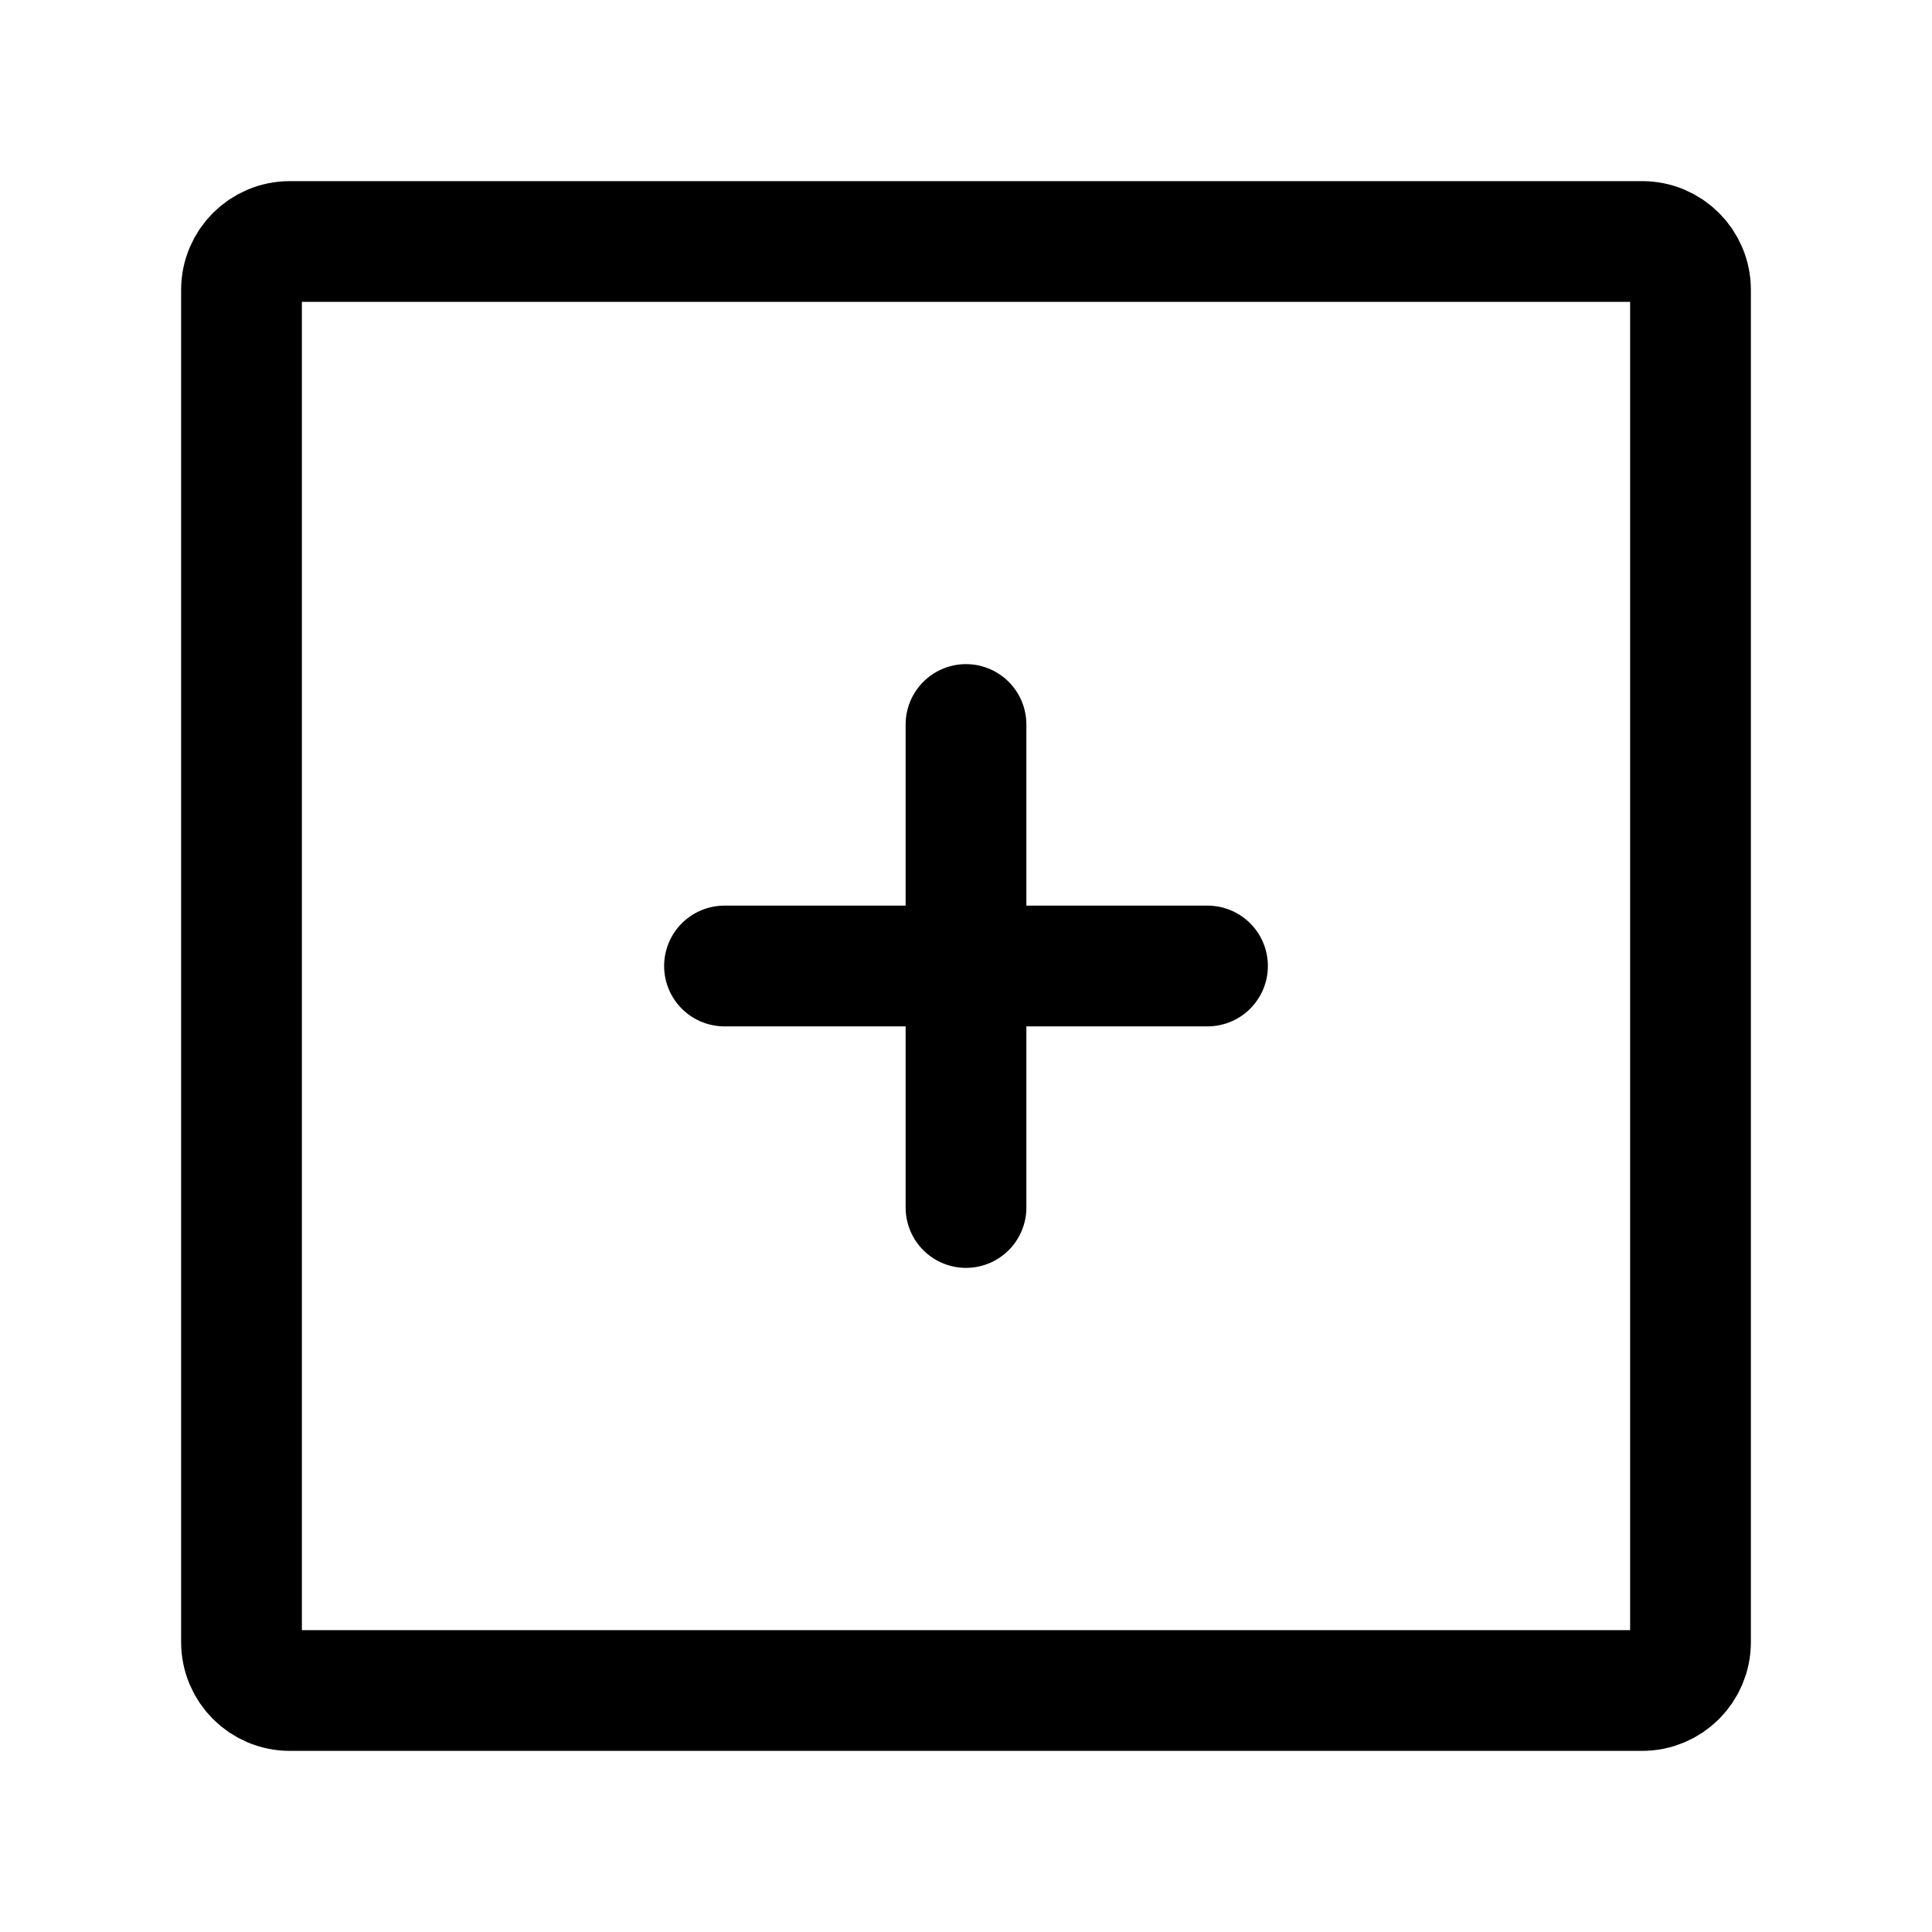
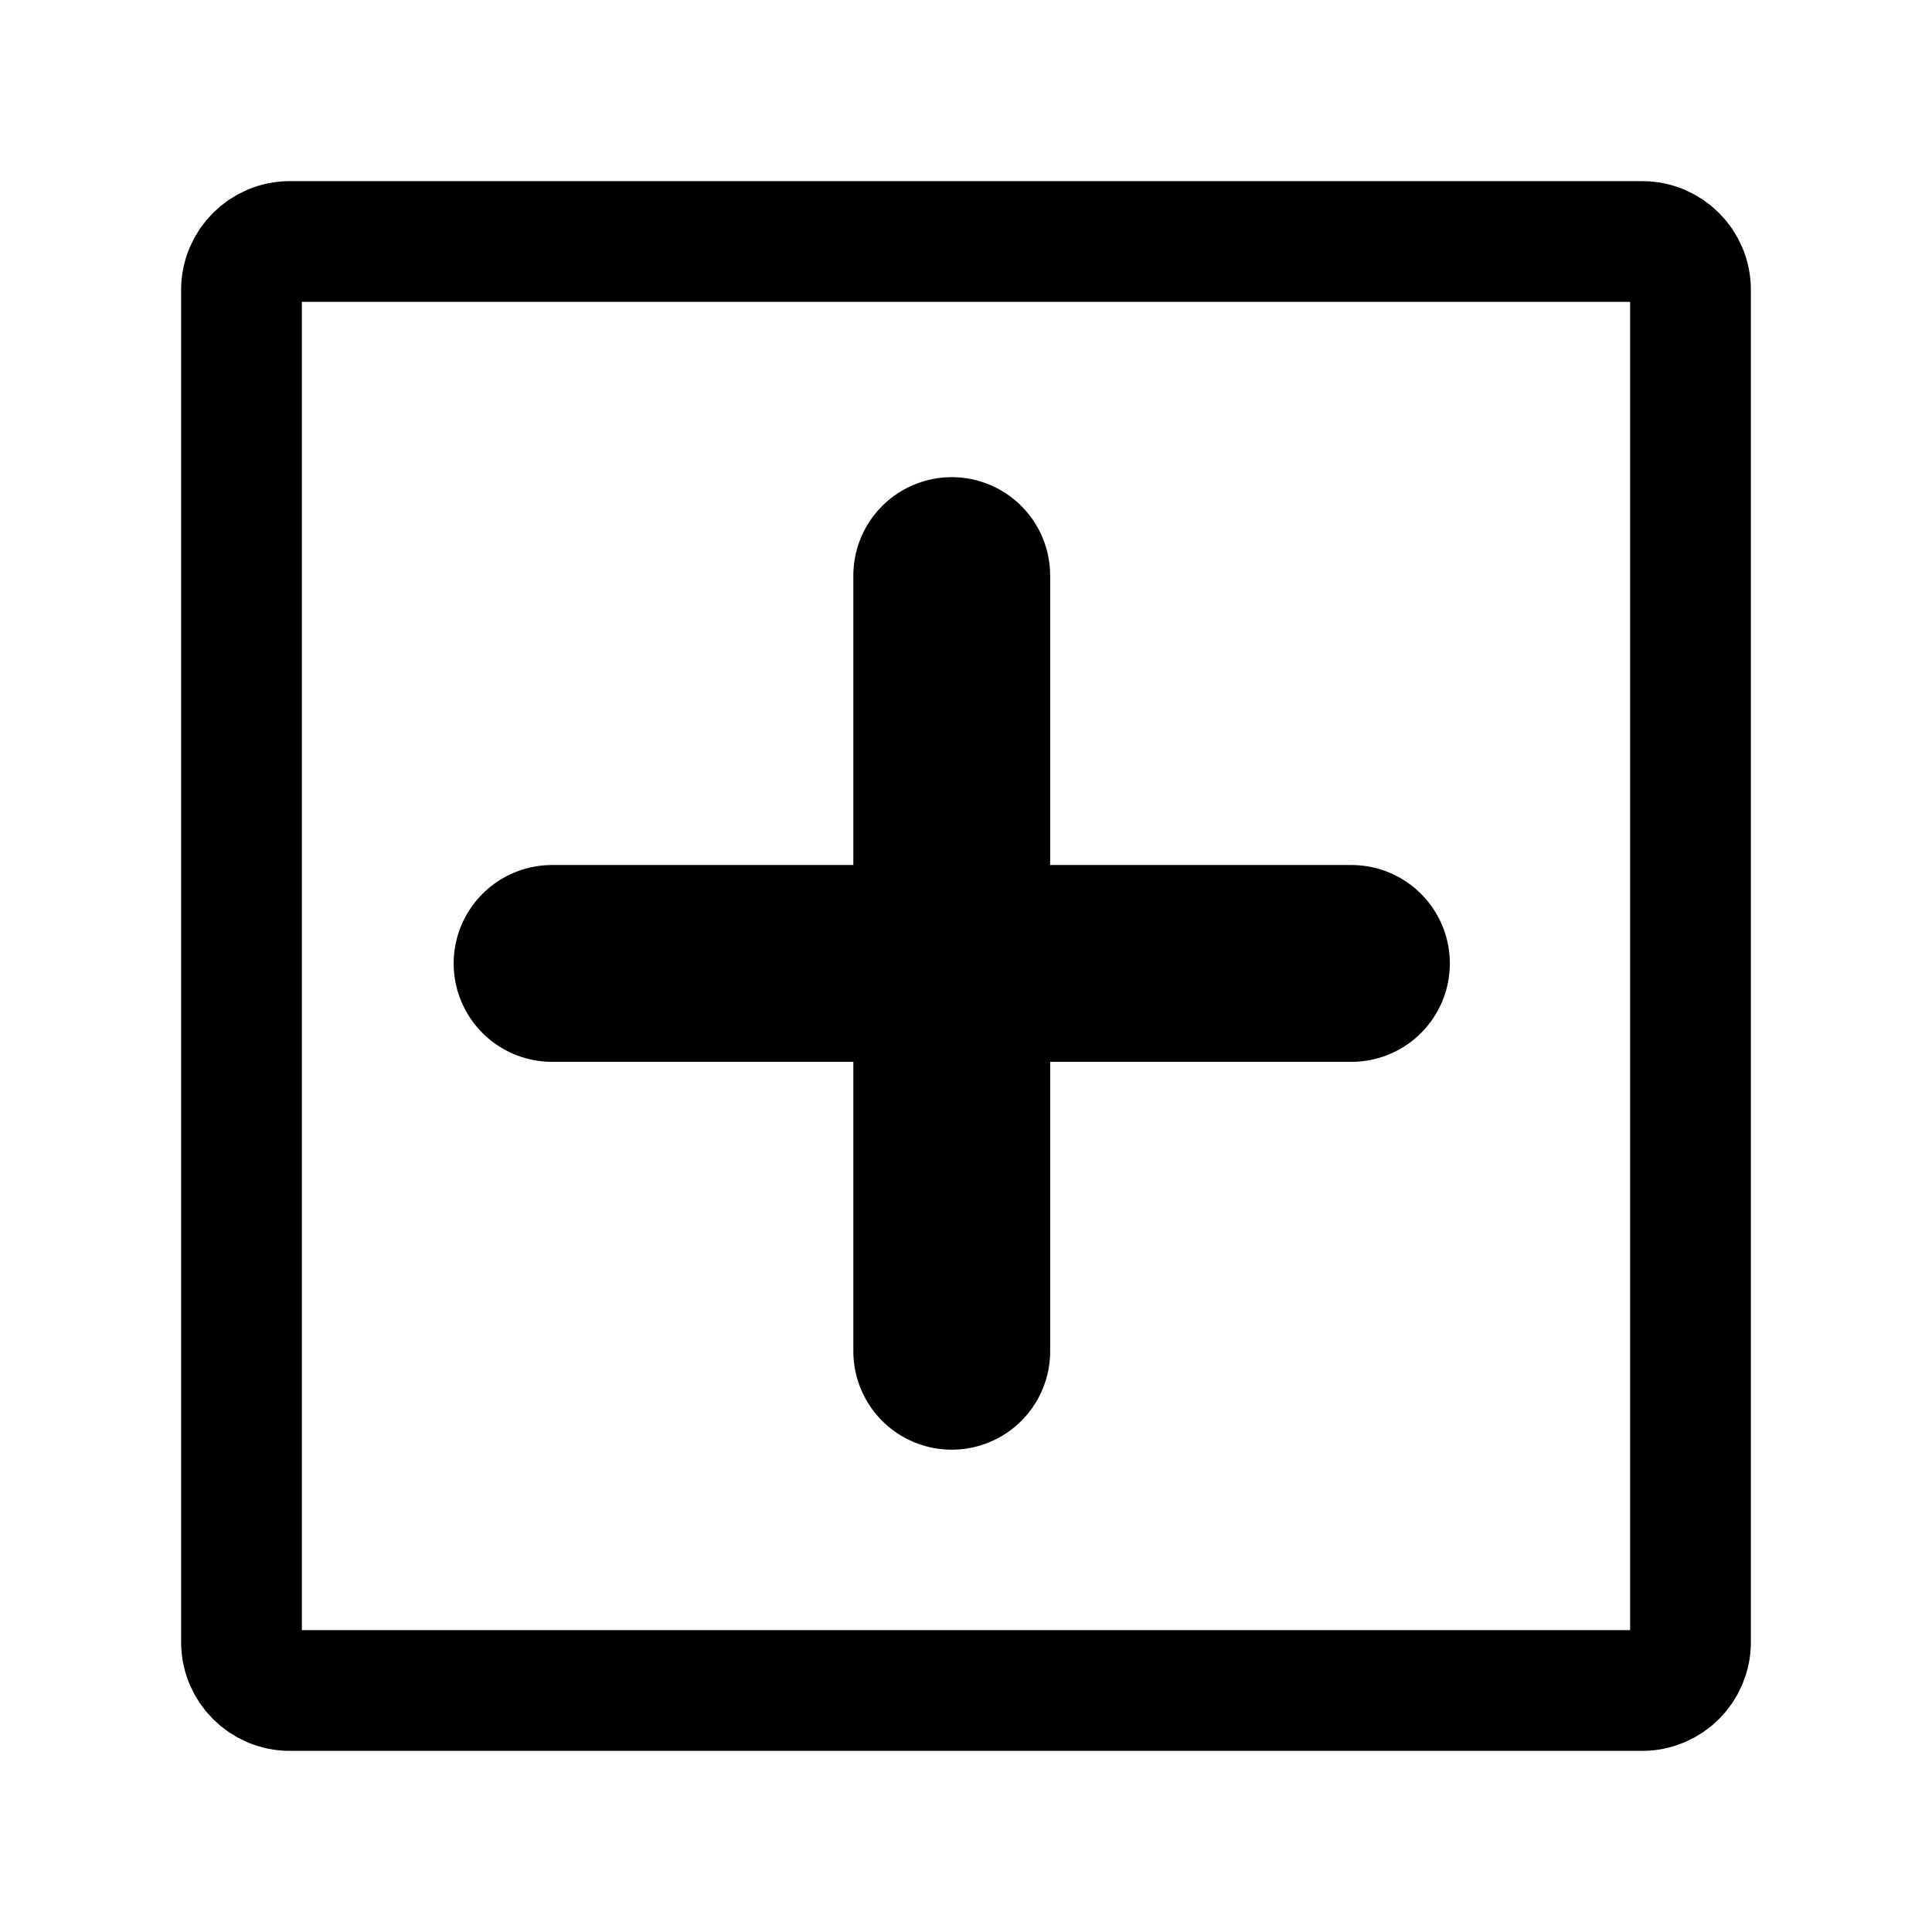
- <svg xmlns="http://www.w3.org/2000/svg" width="24px" height="24px" stroke-width="1.5" viewBox="0 0 24 24" fill="none" color="#000000">
-   <path d="M9 12H12M15 12H12M12 12V9M12 12V15" stroke="#000000" stroke-width="1.5" stroke-linecap="round" stroke-linejoin="round" />
-   <path d="M21 3.6V20.4C21 20.731 20.731 21 20.4 21H3.6C3.269 21 3 20.731 3 20.4V3.6C3 3.269 3.269 3 3.6 3H20.4C20.731 3 21 3.269 21 3.6Z" stroke="#000000" stroke-width="1.5" stroke-linecap="round" stroke-linejoin="round" />
+ <svg xmlns="http://www.w3.org/2000/svg" width="24px" height="24px" stroke-width="1.5" viewBox="0 0 24 24" fill="none" color="#000000" version="1.1" id="svg2">
+   <defs id="defs2" />
+   <path d="m 6.858,11.968 h 4.965 m 4.965,0 h -4.965 m 0,0 V 7.15 m 0,4.818 v 4.818" stroke="#000000" stroke-width="2.445" stroke-linecap="round" stroke-linejoin="round" id="path3" />
+   <path d="M21 3.6V20.4C21 20.731 20.731 21 20.4 21H3.6C3.269 21 3 20.731 3 20.4V3.6C3 3.269 3.269 3 3.6 3H20.4C20.731 3 21 3.269 21 3.6Z" stroke="#000000" stroke-width="1.5" stroke-linecap="round" stroke-linejoin="round" id="path2" />
</svg>
